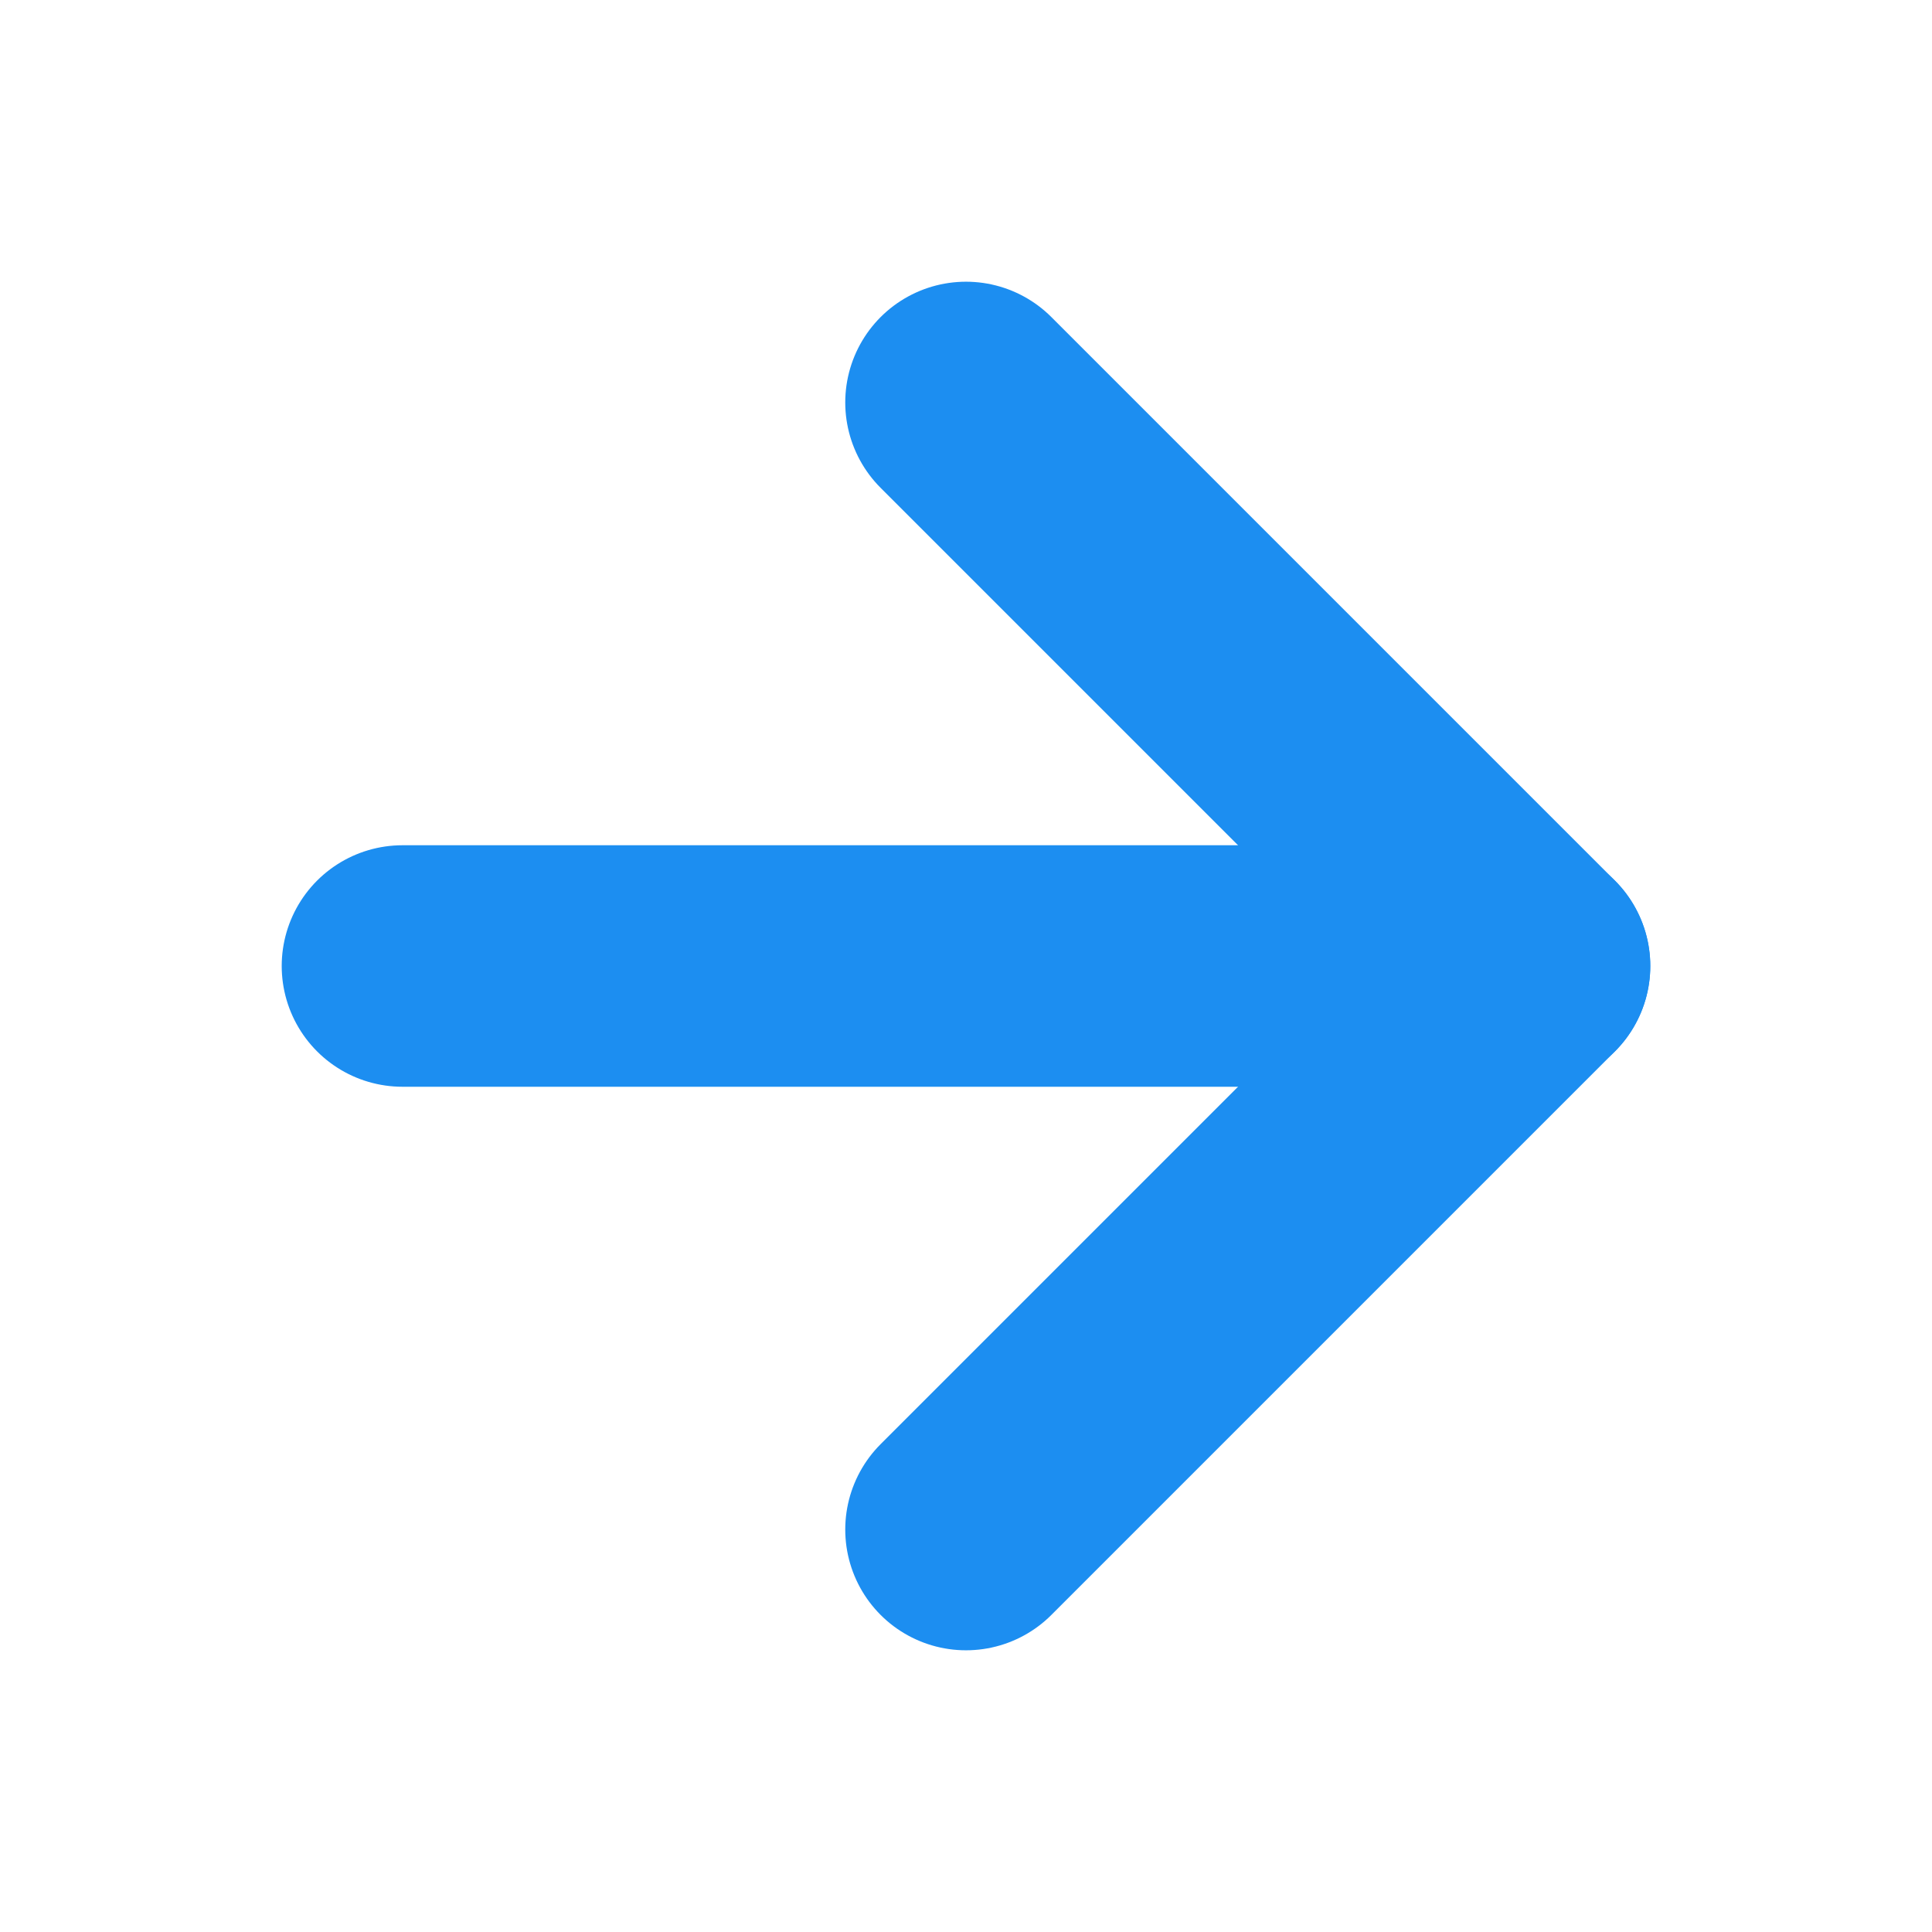
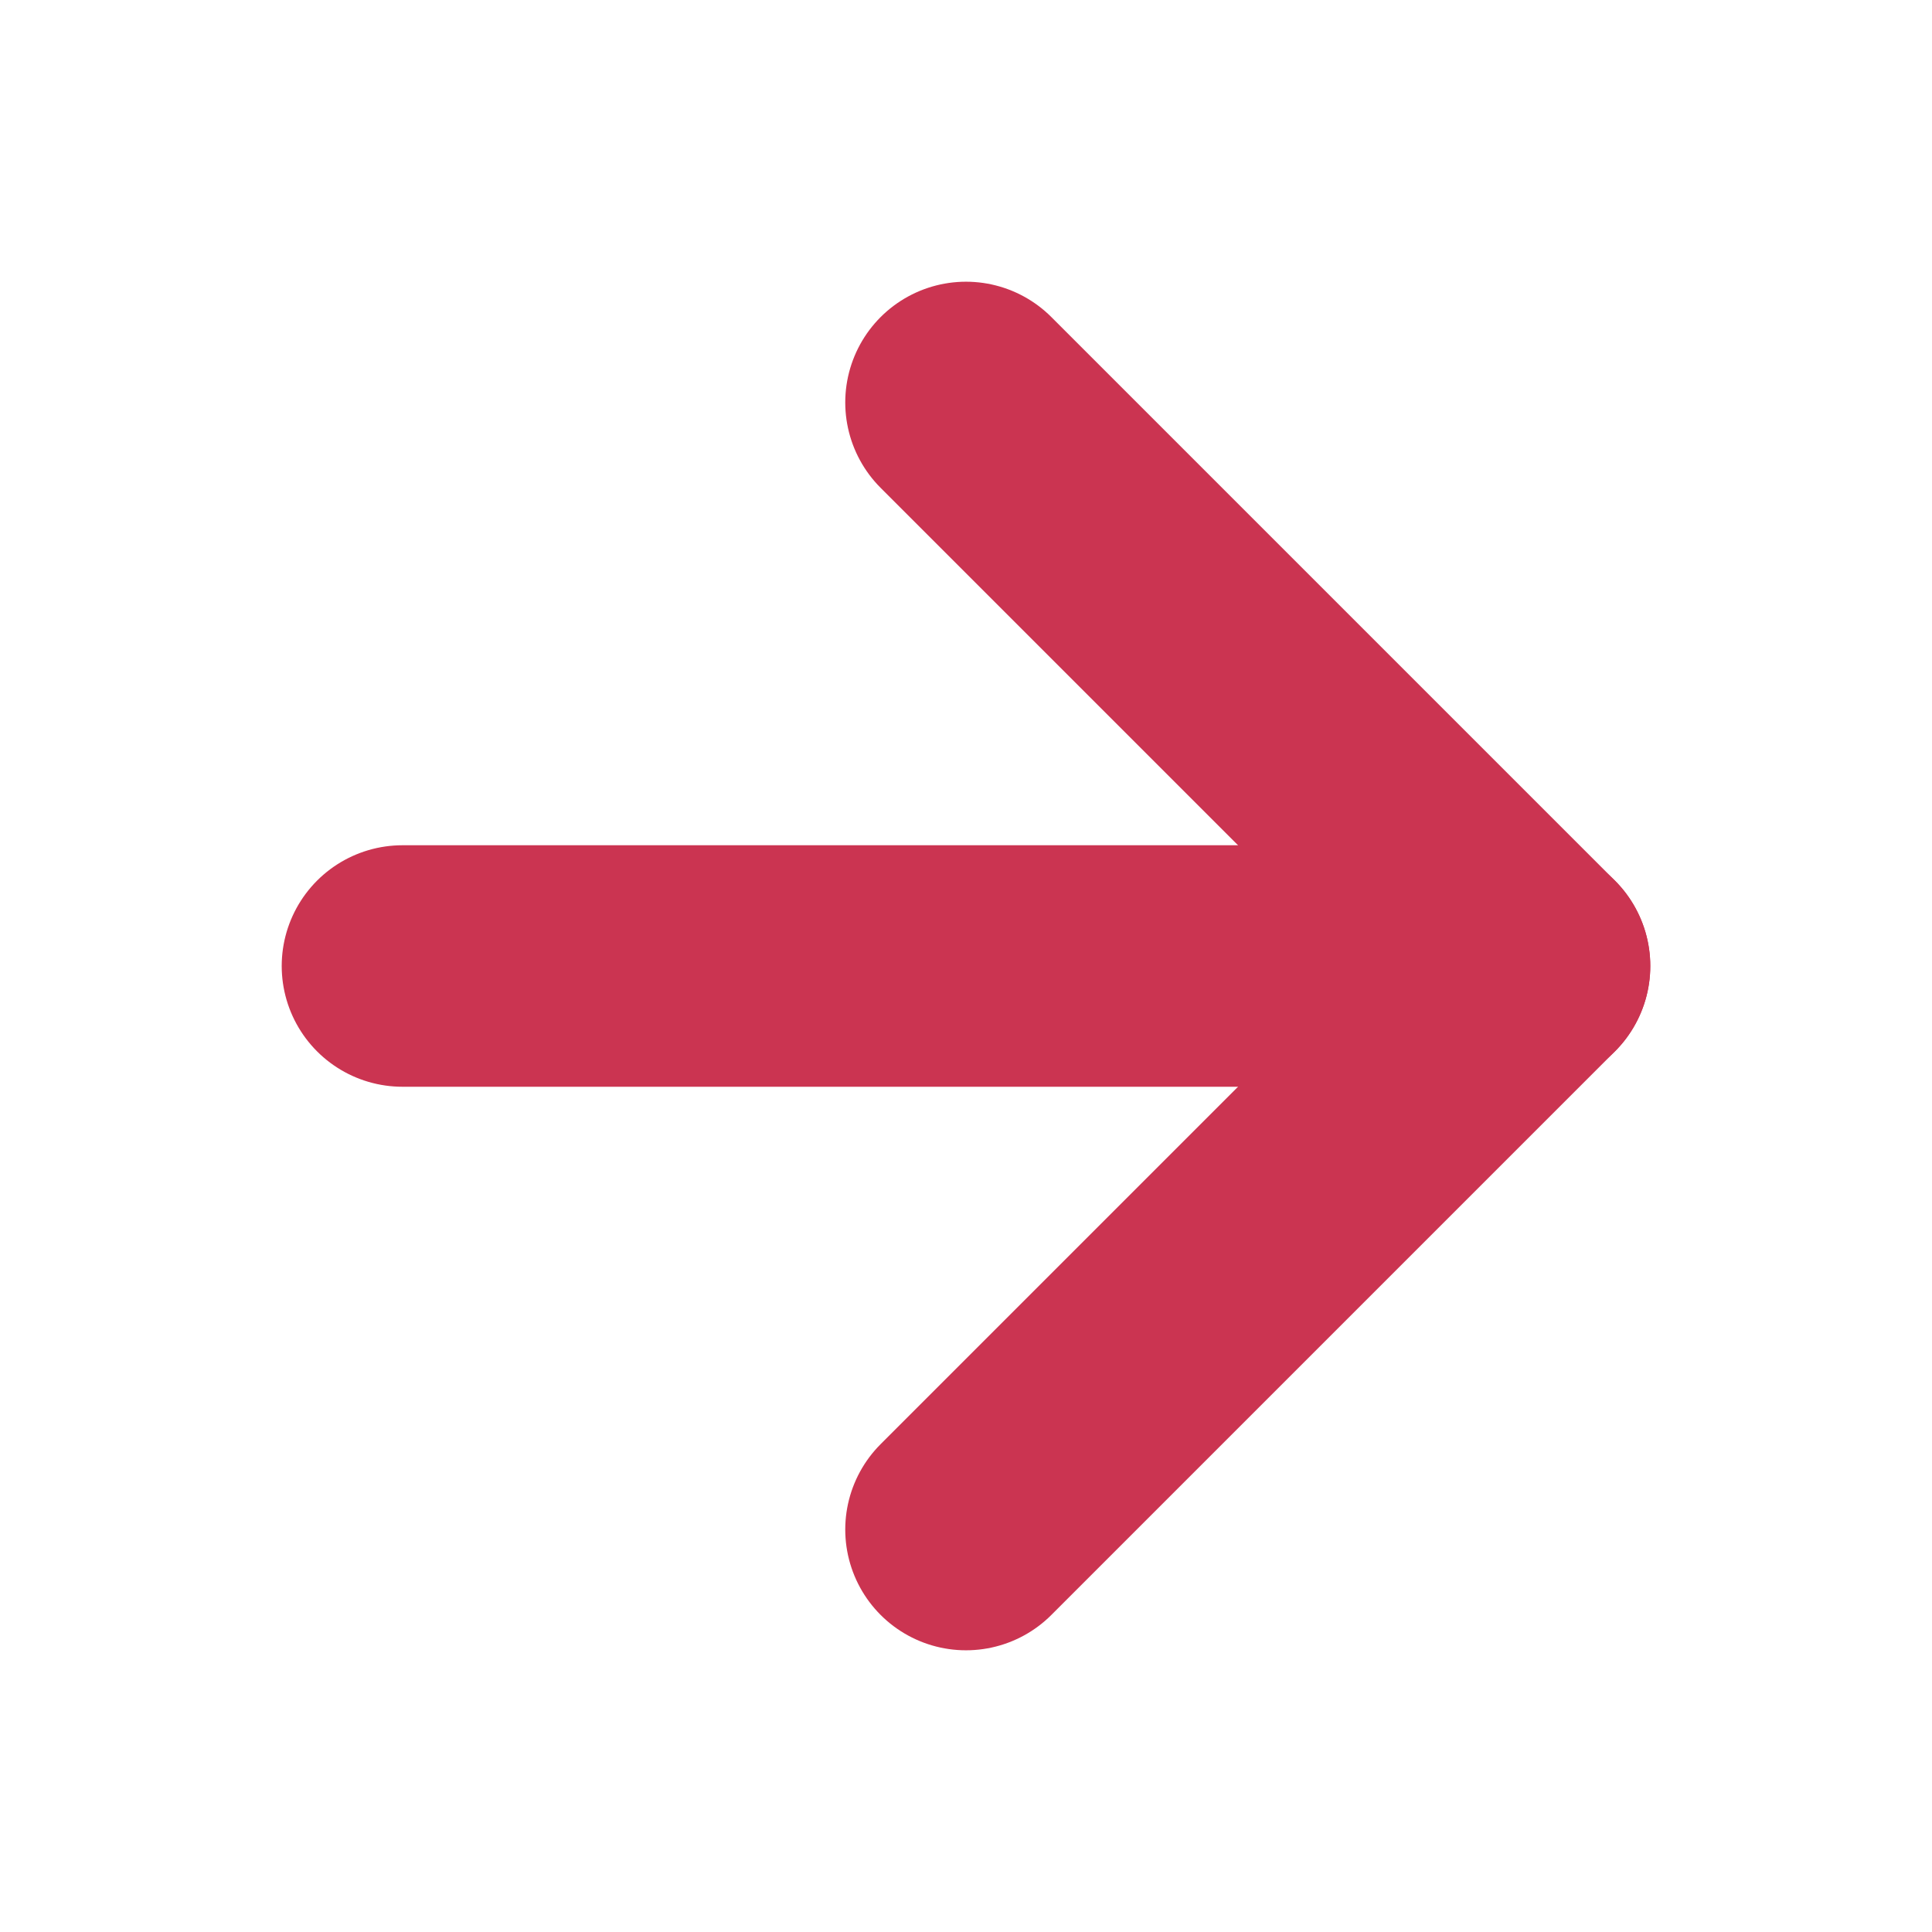
<svg xmlns="http://www.w3.org/2000/svg" width="16" height="16" viewBox="0 0 16 16" fill="none">
  <g id="Frame">
-     <path id="Vector" d="M3.333 8H12.667" stroke="#1C8EF1" stroke-width="2" stroke-linecap="round" stroke-linejoin="round" />
-     <path id="Vector_2" d="M8 3.333L12.667 8L8 12.667" stroke="#1C8EF1" stroke-width="2" stroke-linecap="round" stroke-linejoin="round" />
+     <path id="Vector" d="M3.333 8H12.667" stroke="#cb3451" stroke-width="2" stroke-linecap="round" stroke-linejoin="round" />
+     <path id="Vector_2" d="M8 3.333L12.667 8L8 12.667" stroke="#cb3451" stroke-width="2" stroke-linecap="round" stroke-linejoin="round" />
  </g>
</svg>
